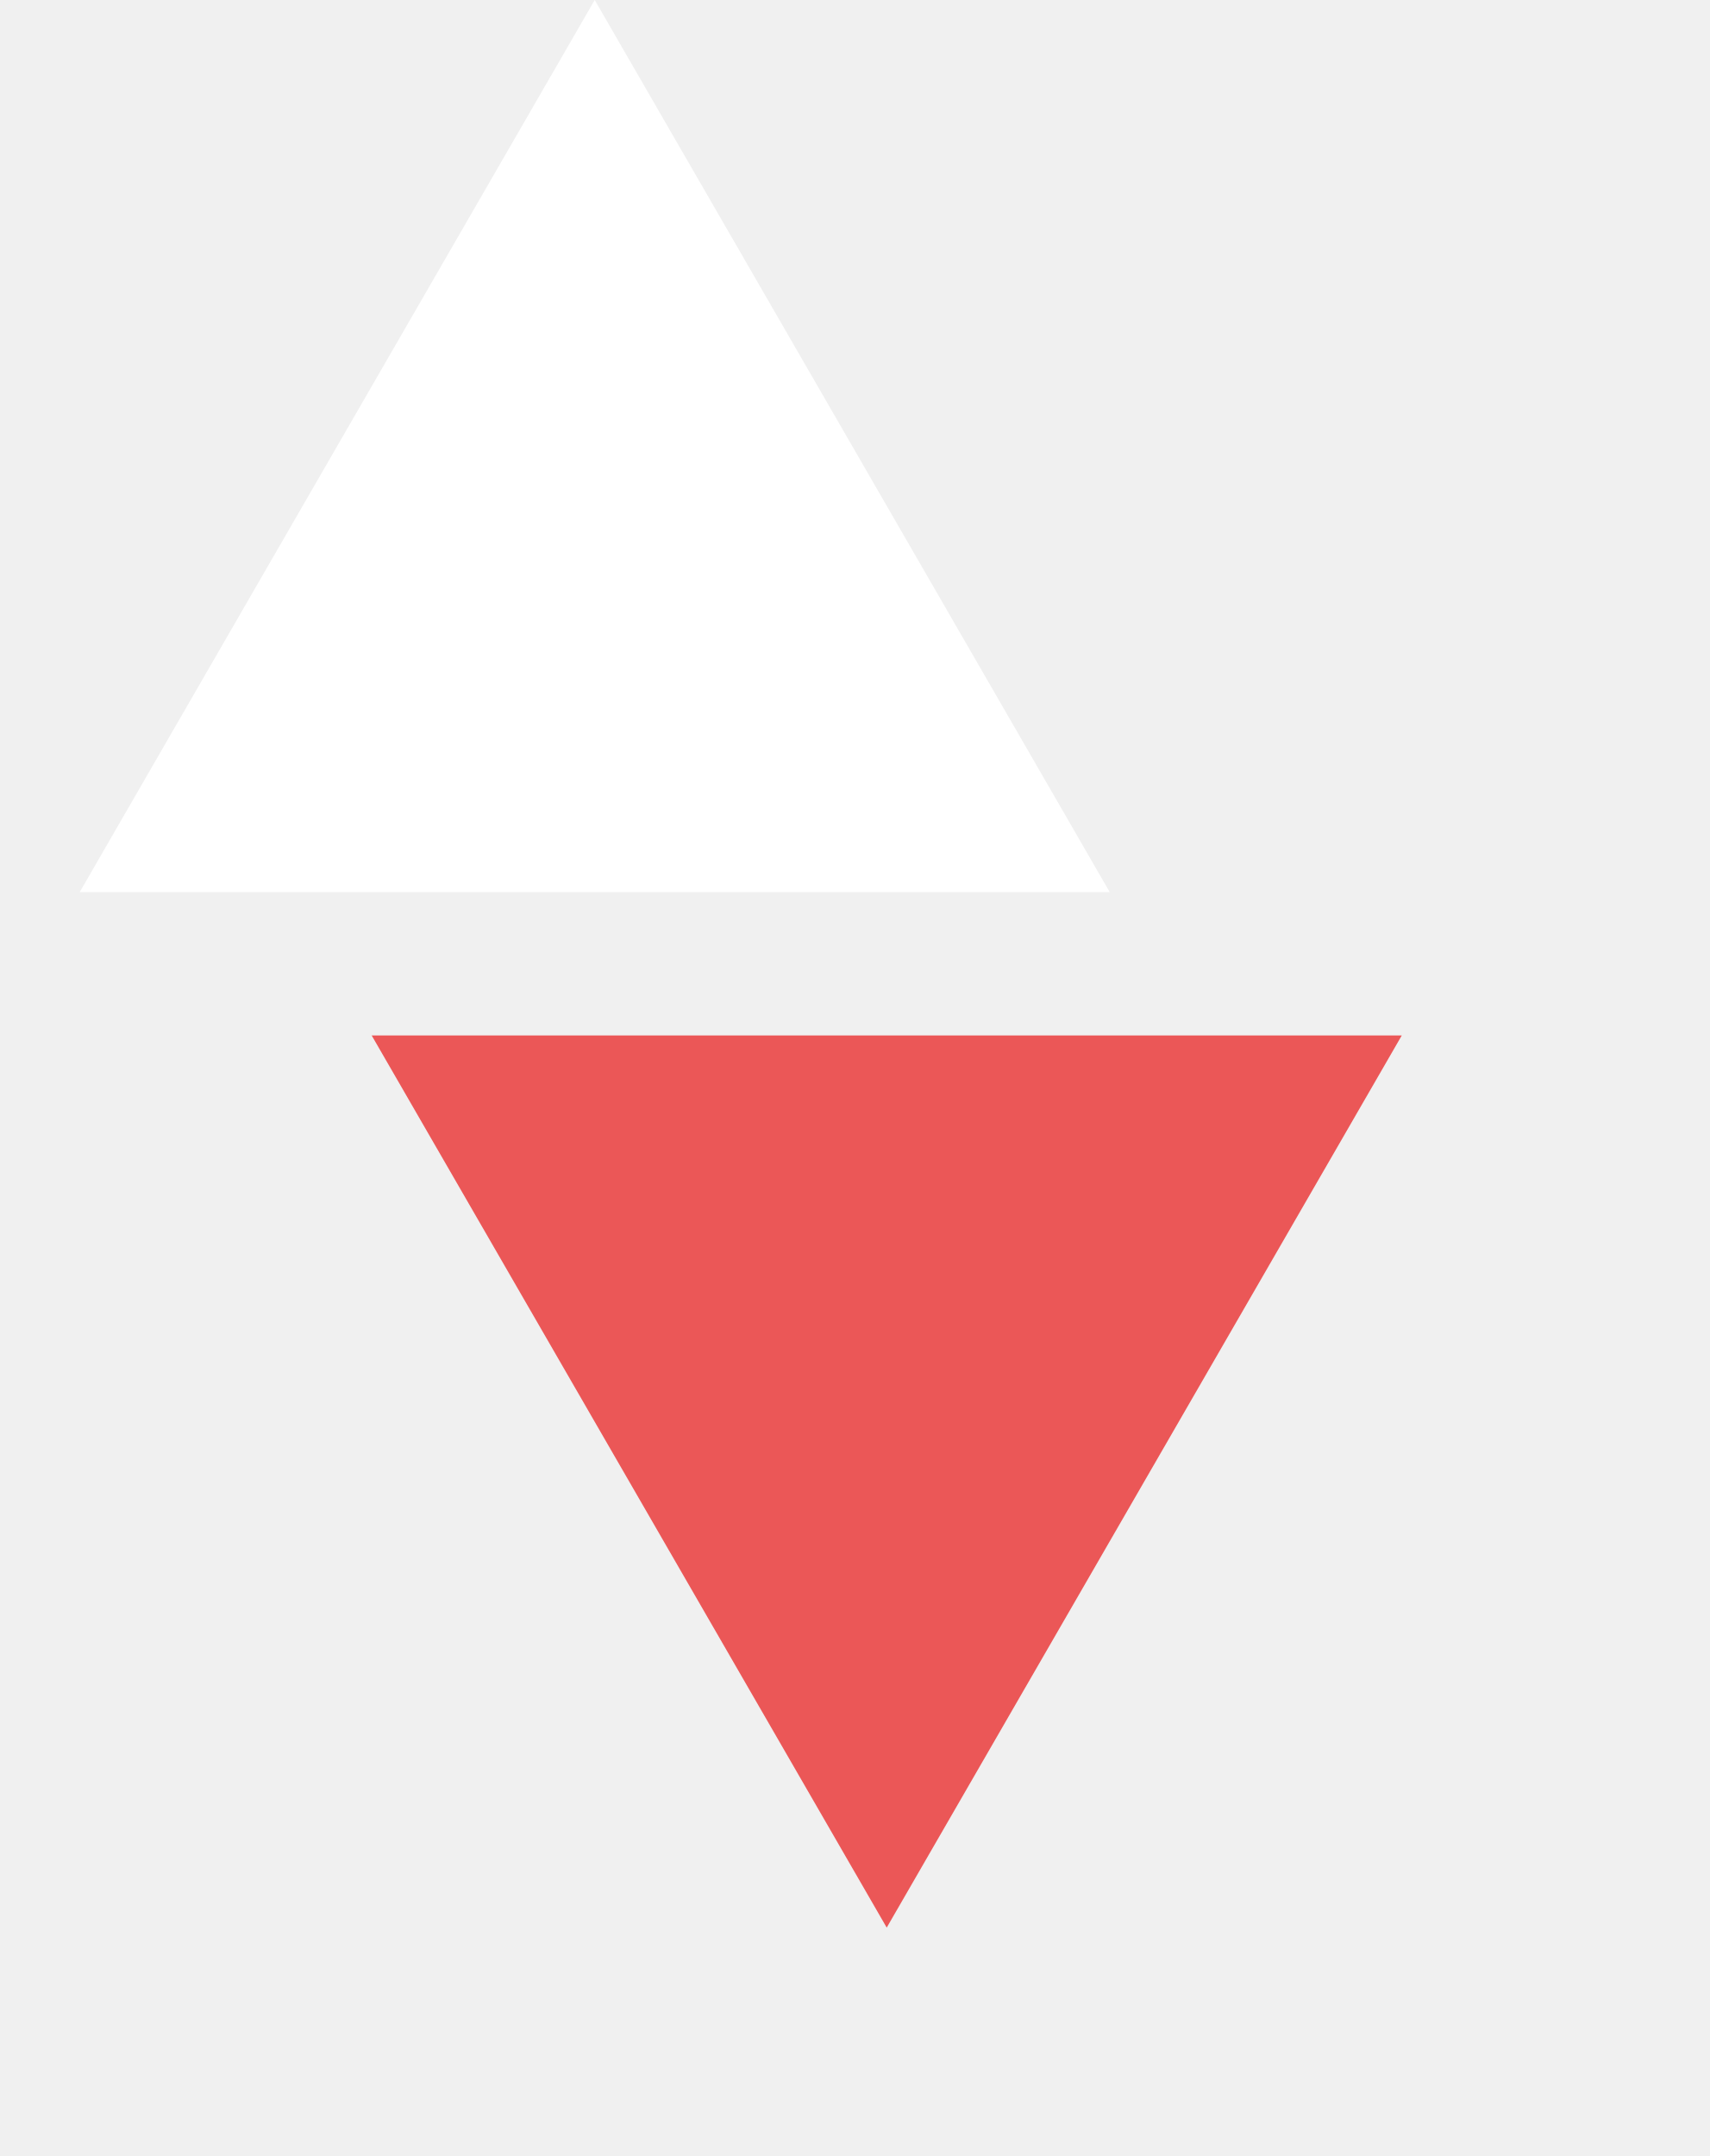
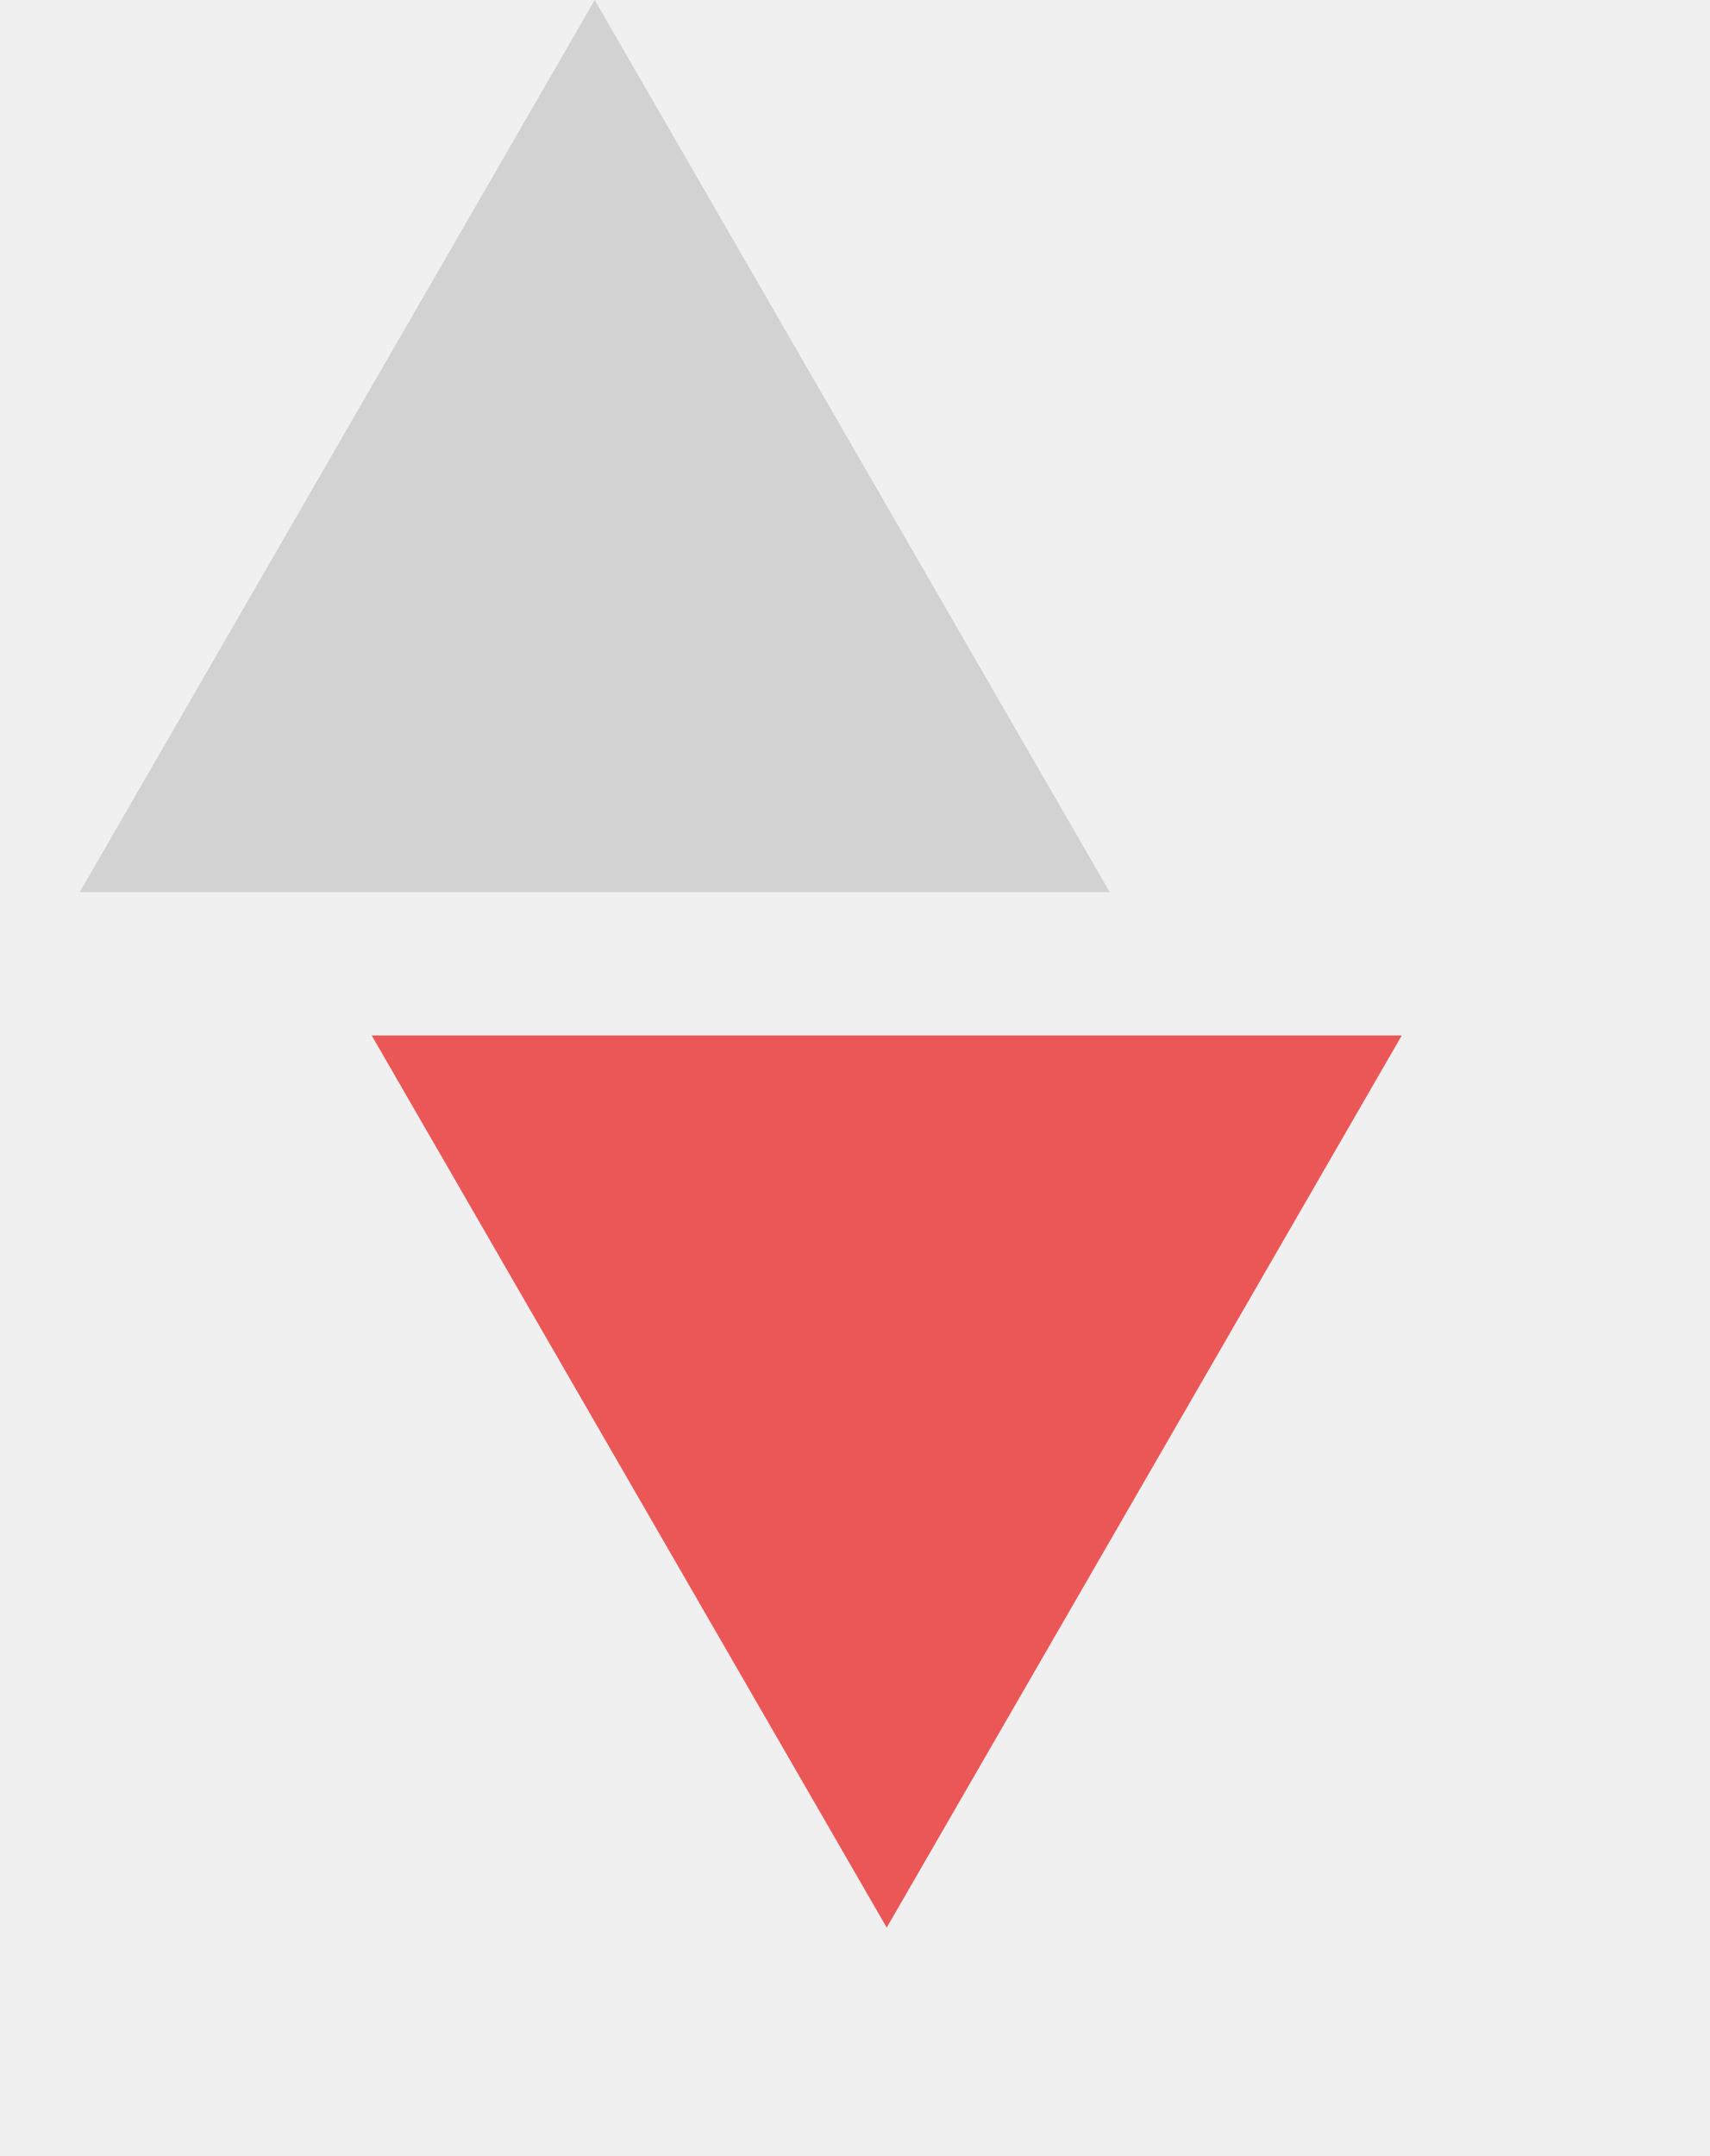
- <svg xmlns="http://www.w3.org/2000/svg" width="46" height="58" viewBox="0 0 46 58" fill="none">
-   <path d="M16 0L29.856 24H2.144L16 0Z" fill="white" />
-   <path d="M10 27.856L37.713 27.856L23.856 51.856L10 27.856Z" fill="#EB5757" />
+ <svg xmlns="http://www.w3.org/2000/svg" width="46" height="58" viewBox="0 0 46 58" fill="none" version="1.1" id="svg6">
+   <defs id="defs10" />
+   <path d="M16 0L29.856 24H2.144L16 0Z" fill="white" id="path2" style="fill:#d2d2d2;fill-opacity:1" />
+   <path d="M10 27.856L37.713 27.856L23.856 51.856L10 27.856Z" fill="#EB5757" id="path4" />
</svg>
